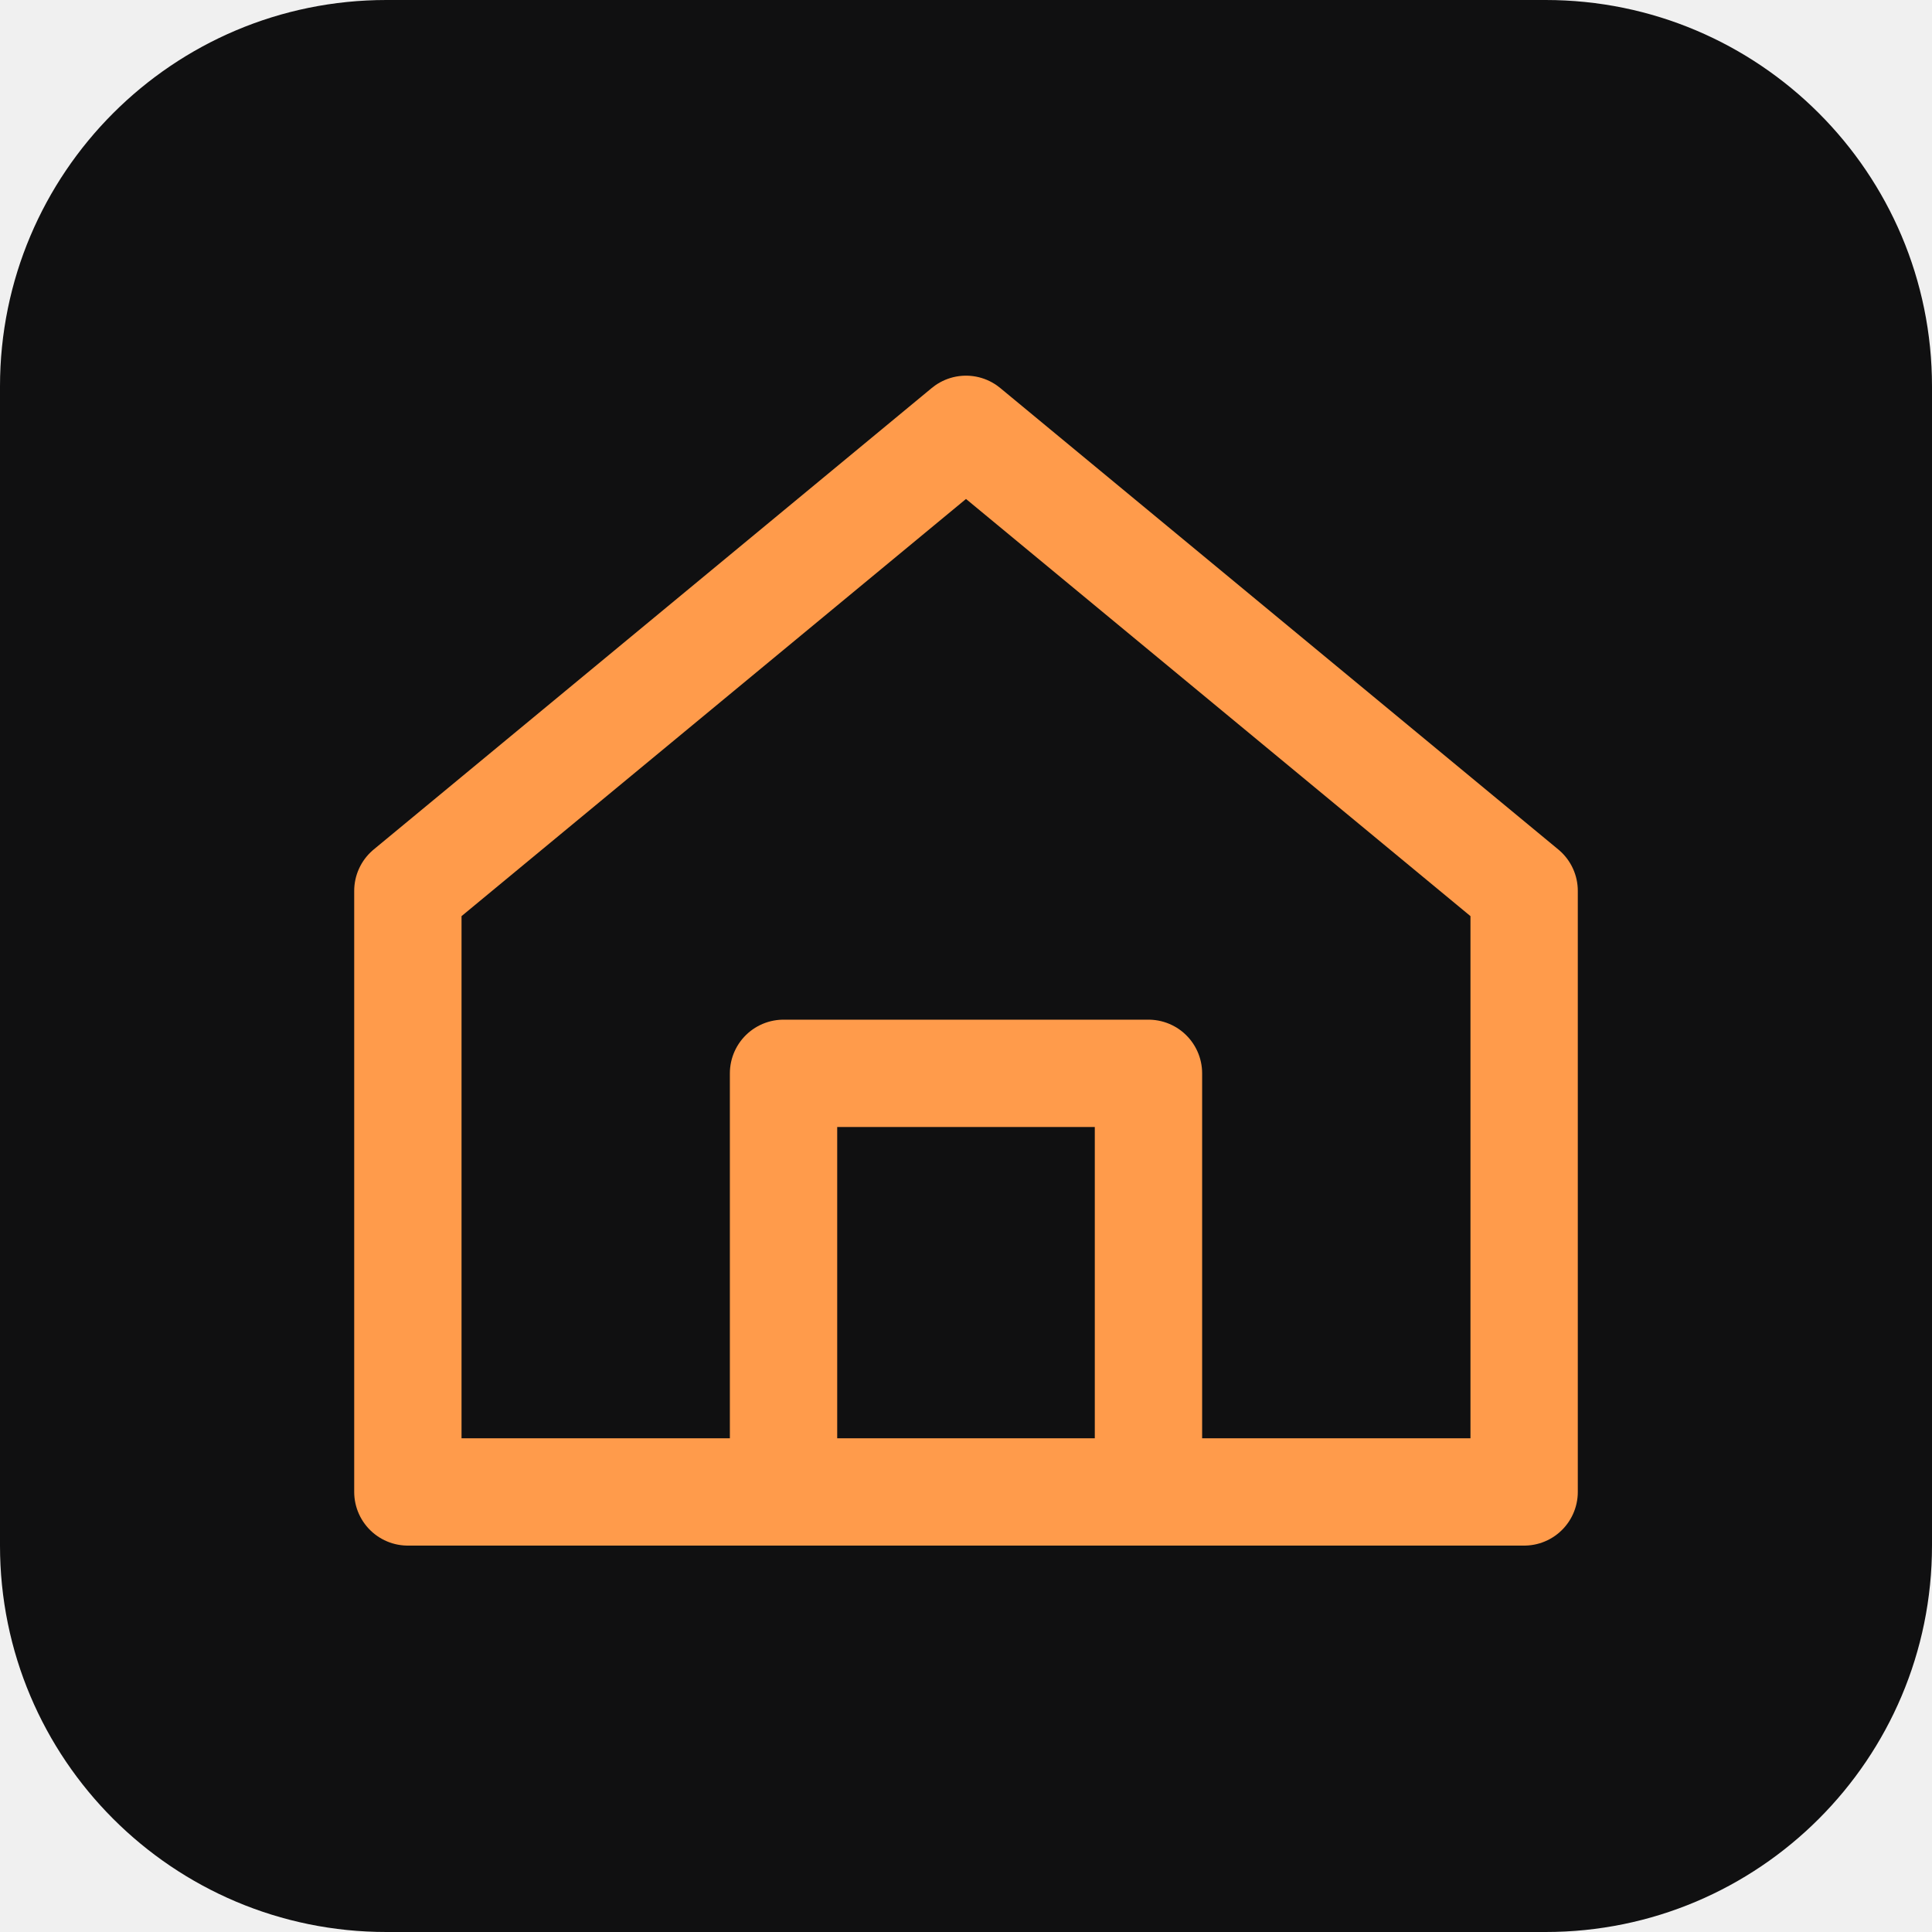
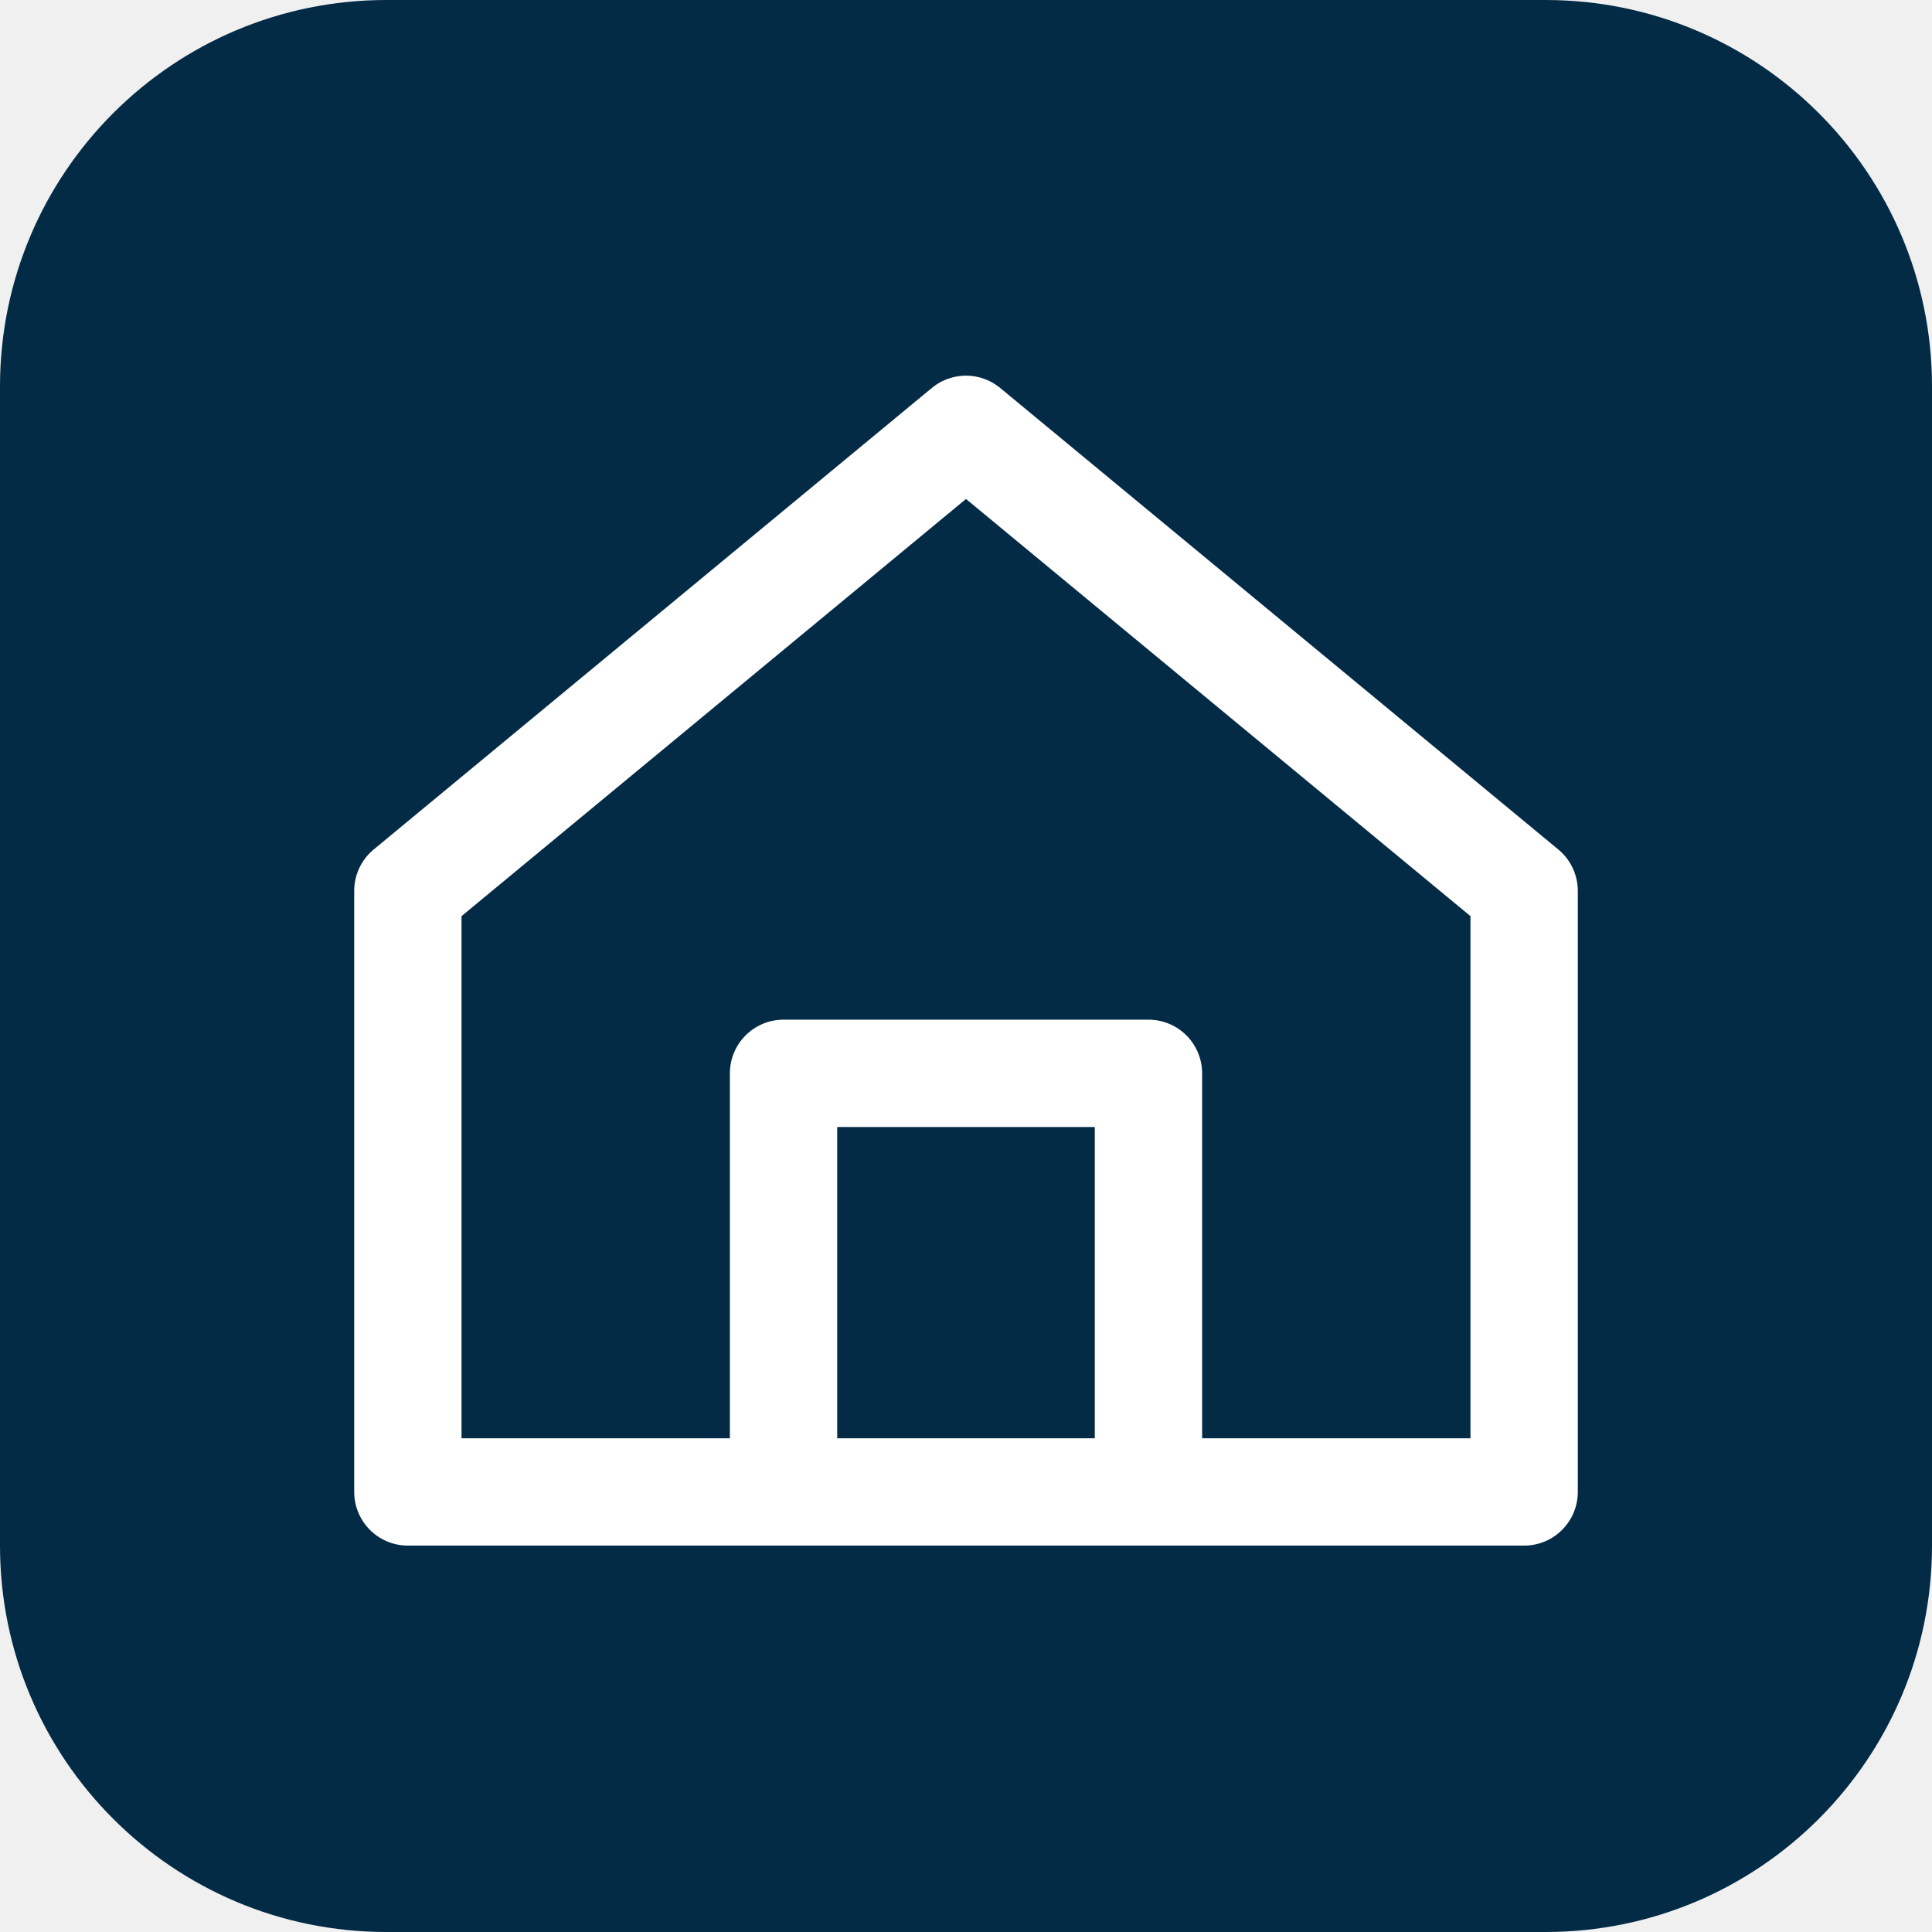
<svg xmlns="http://www.w3.org/2000/svg" width="180" height="180" viewBox="0 0 180 180" fill="none">
-   <rect width="180" height="180" rx="36" fill="#101011" />
-   <path d="M38 83L90 40L142 83V139H38V83Z" stroke="#FF9B4B" stroke-width="10" stroke-linejoin="round" />
-   <path d="M73 139V100H107V139" stroke="#FF9B4B" stroke-width="10" stroke-linejoin="round" />
+   <rect width="180" height="180" rx="36" fill="#032B46" />
+   <path d="M38 83L90 40L142 83V139H38V83Z" stroke="#FFFFFF" stroke-width="10" stroke-linejoin="round" />
+   <path d="M73 139V100H107V139" stroke="#FFFFFF" stroke-width="10" stroke-linejoin="round" />
</svg>
